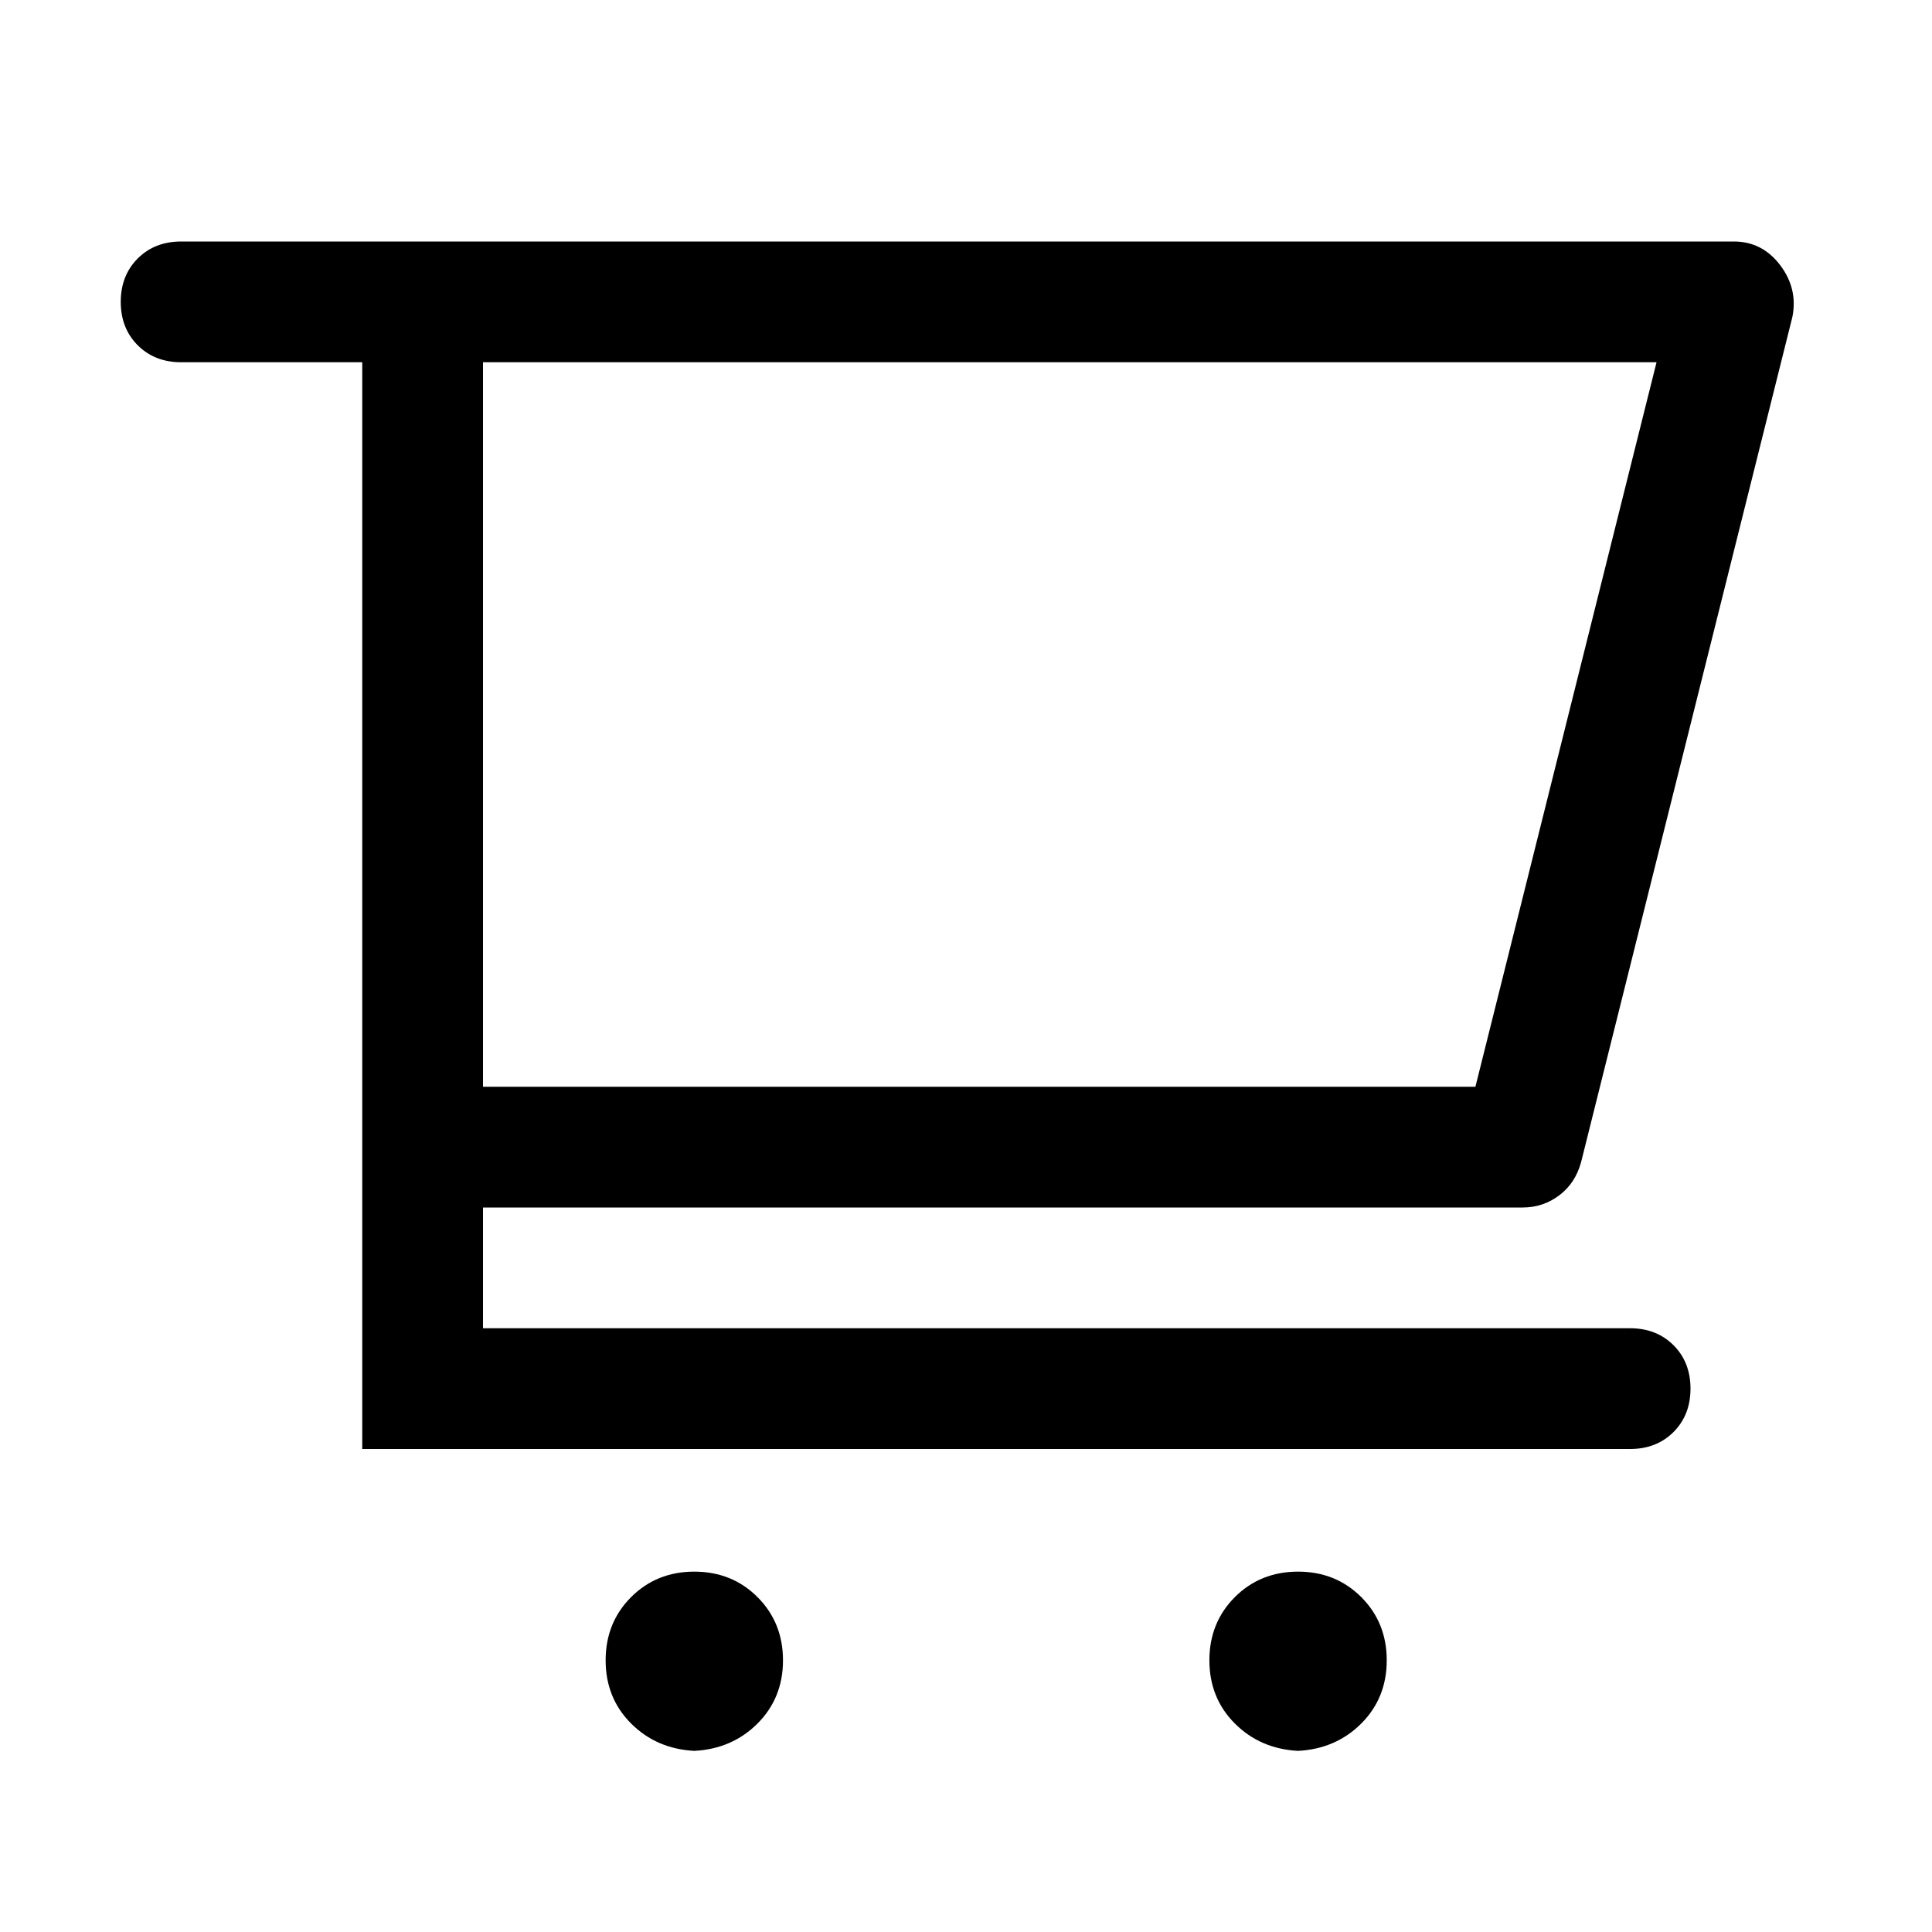
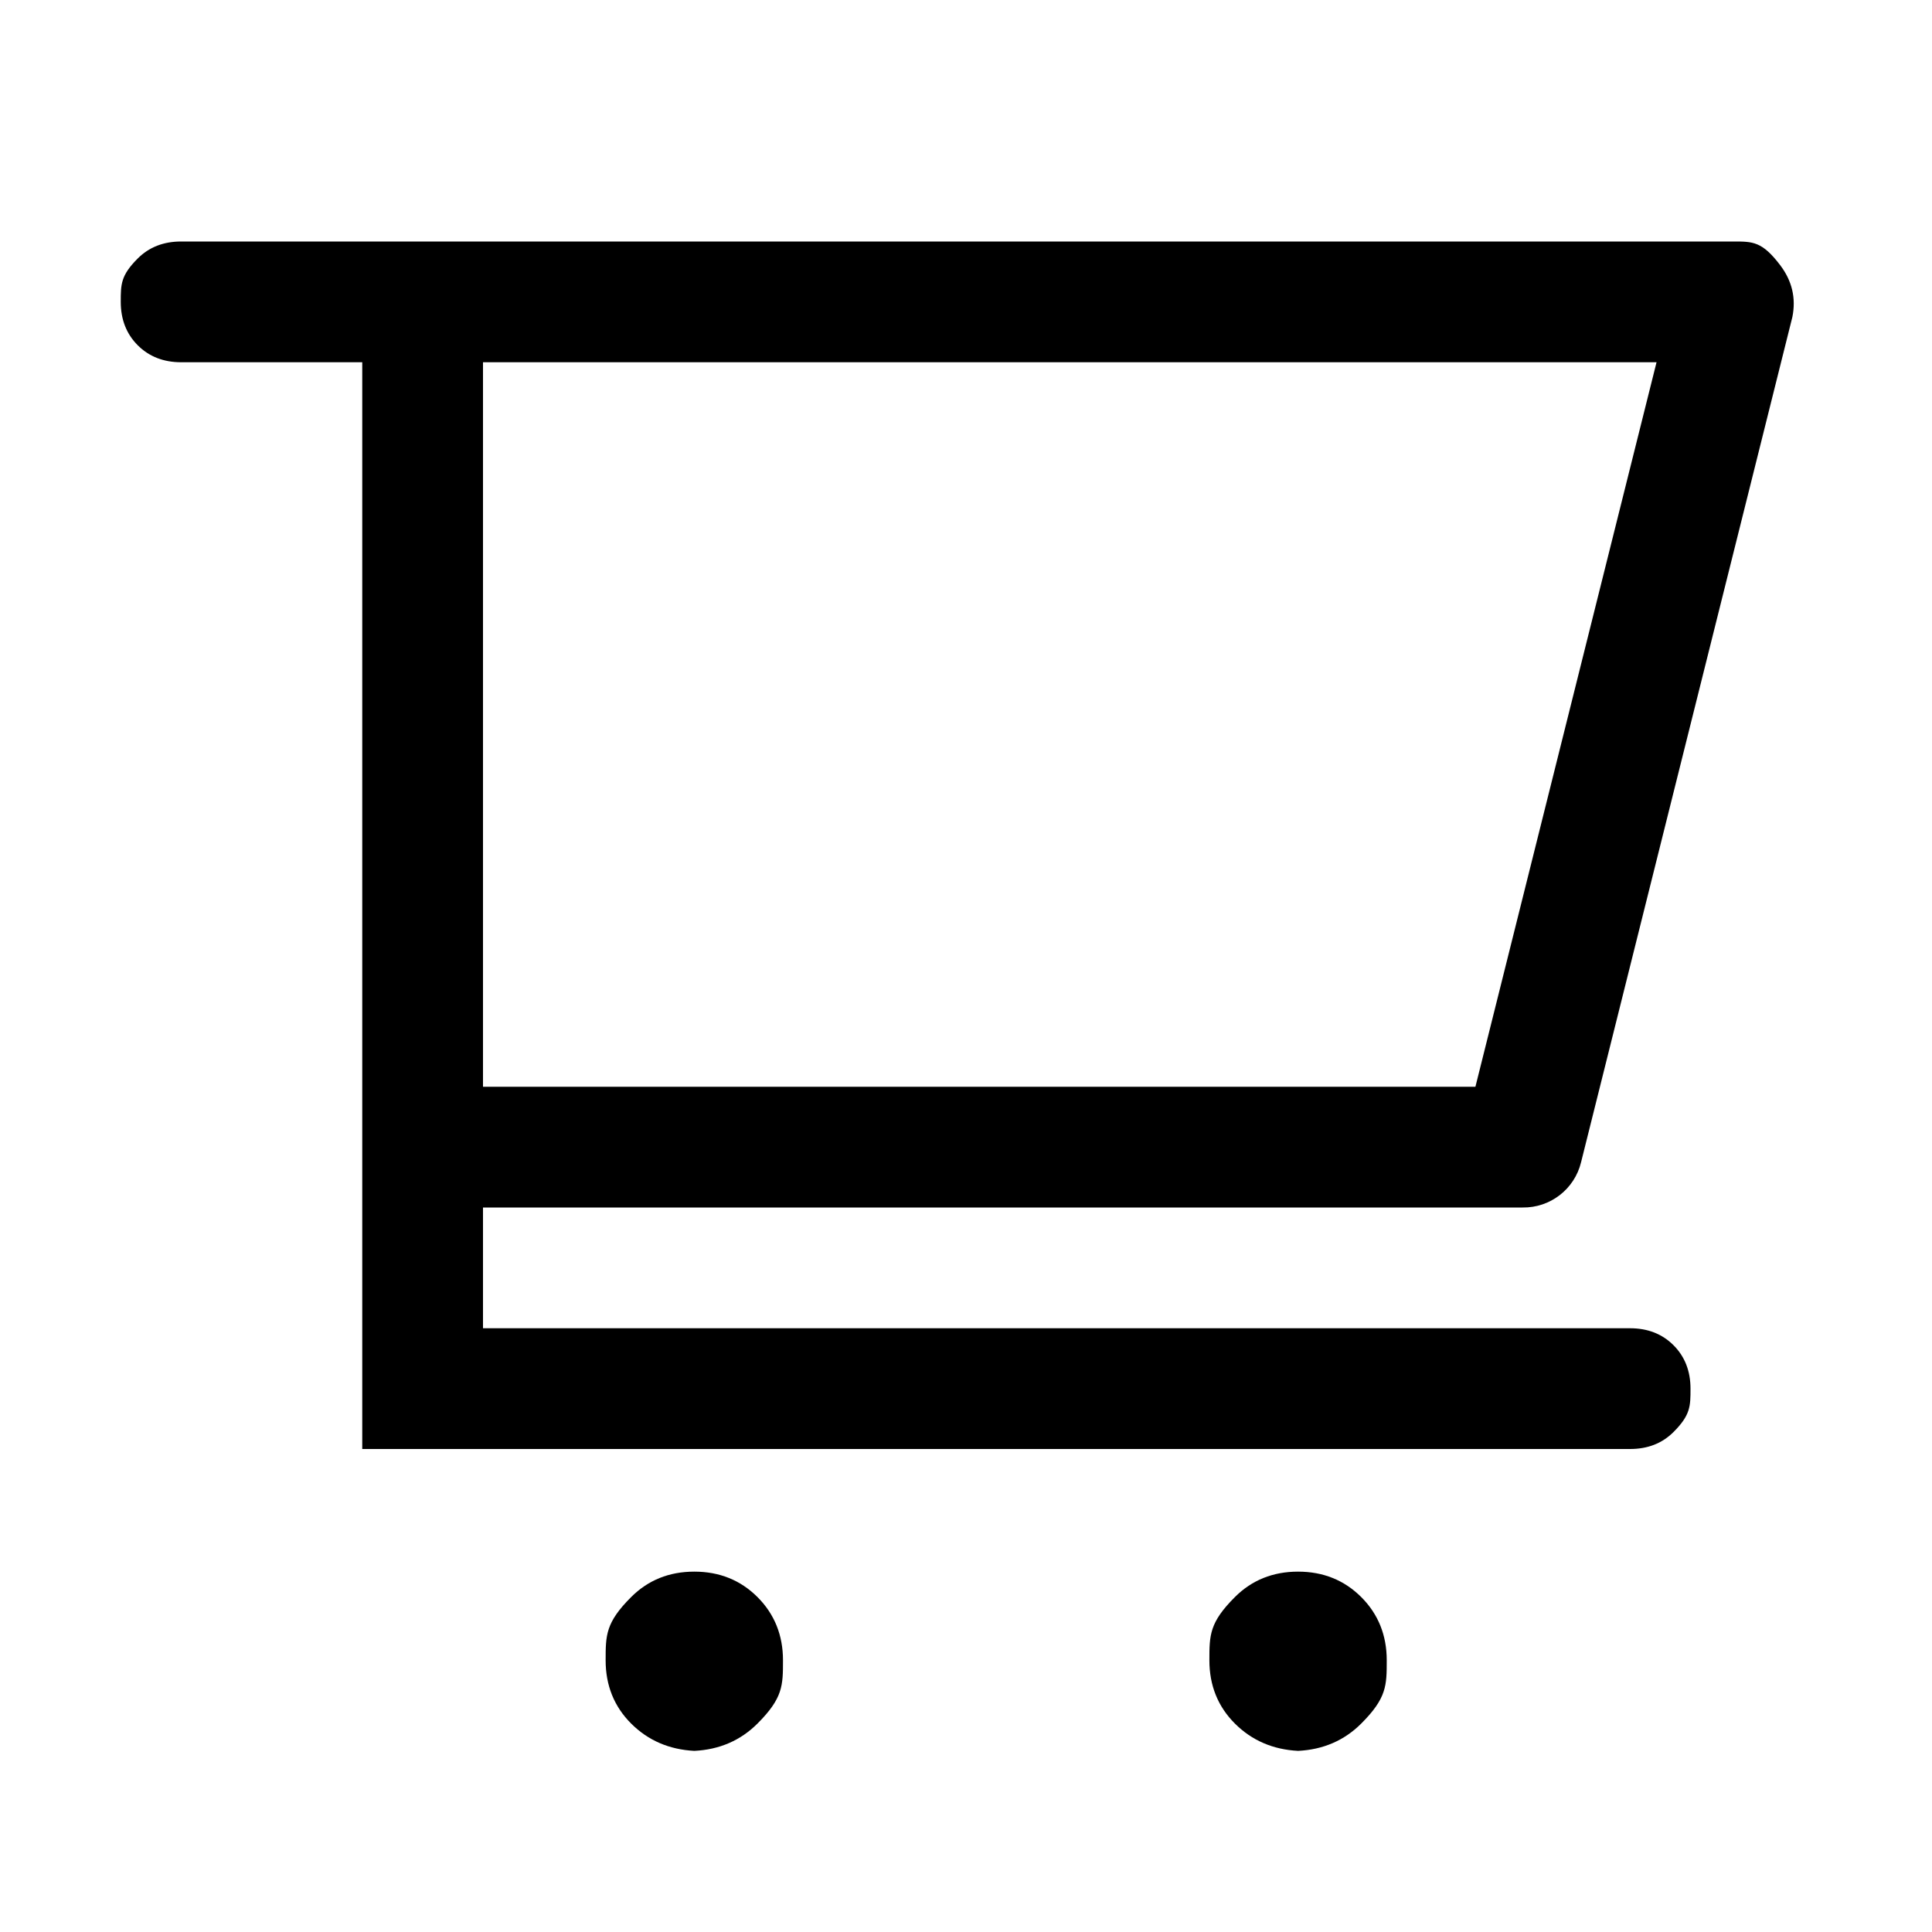
<svg xmlns="http://www.w3.org/2000/svg" xml:space="preserve" viewBox="0 0 1024 1024">
-   <path fill="currentColor" d="M368 833c-13.3 0-24.5 4.5-33.5 13.5S321 866.7 321 880s4.5 24.5 13.5 33.5 20.2 13.8 33.5 14.5c13.3-.7 24.5-5.5 33.5-14.5S415 893.3 415 880s-4.5-24.5-13.5-33.5S381.3 833 368 833m439-193c7.4 0 13.8-2.2 19.5-6.5S836 623.3 838 616l112-448c2-10-.2-19.2-6.5-27.5S929 128 919 128H96c-9.3 0-17 3-23 9s-9 13.7-9 23 3 17 9 23 13.7 9 23 9h96v576h672c9.3 0 17-3 23-9s9-13.7 9-23-3-17-9-23-13.7-9-23-9H256v-64zM256 192h622l-96 384H256zm432 641c-13.3 0-24.5 4.5-33.5 13.5S641 866.7 641 880s4.5 24.5 13.5 33.5 20.2 13.8 33.5 14.5c13.3-.7 24.5-5.5 33.5-14.5S735 893.3 735 880s-4.5-24.5-13.5-33.5S701.3 833 688 833" />
+   <path fill="currentColor" d="M368 833q-20 0-33.5 13.5C321 860 321 866.7 321 880s4.5 24.5 13.5 33.5 20.2 13.8 33.5 14.5q20-1 33.5-14.5C415 900 415 893.3 415 880s-4.5-24.5-13.5-33.5S381.3 833 368 833m439-193a31.4 31.4 0 0 0 31-24l112-448q3-15-6.5-27.5C934 128 929 128 919 128H96q-14 0-23 9c-9 9-9 13.7-9 23s3 17 9 23 13.7 9 23 9h96v576h672q14 0 23-9c9-9 9-13.7 9-23s-3-17-9-23-13.7-9-23-9H256v-64zM256 192h622l-96 384H256zm432 641q-20 0-33.5 13.5C641 860 641 866.7 641 880s4.5 24.5 13.5 33.5 20.2 13.8 33.5 14.5q20-1 33.5-14.5C735 900 735 893.3 735 880s-4.5-24.5-13.5-33.5S701.3 833 688 833" />
</svg>
